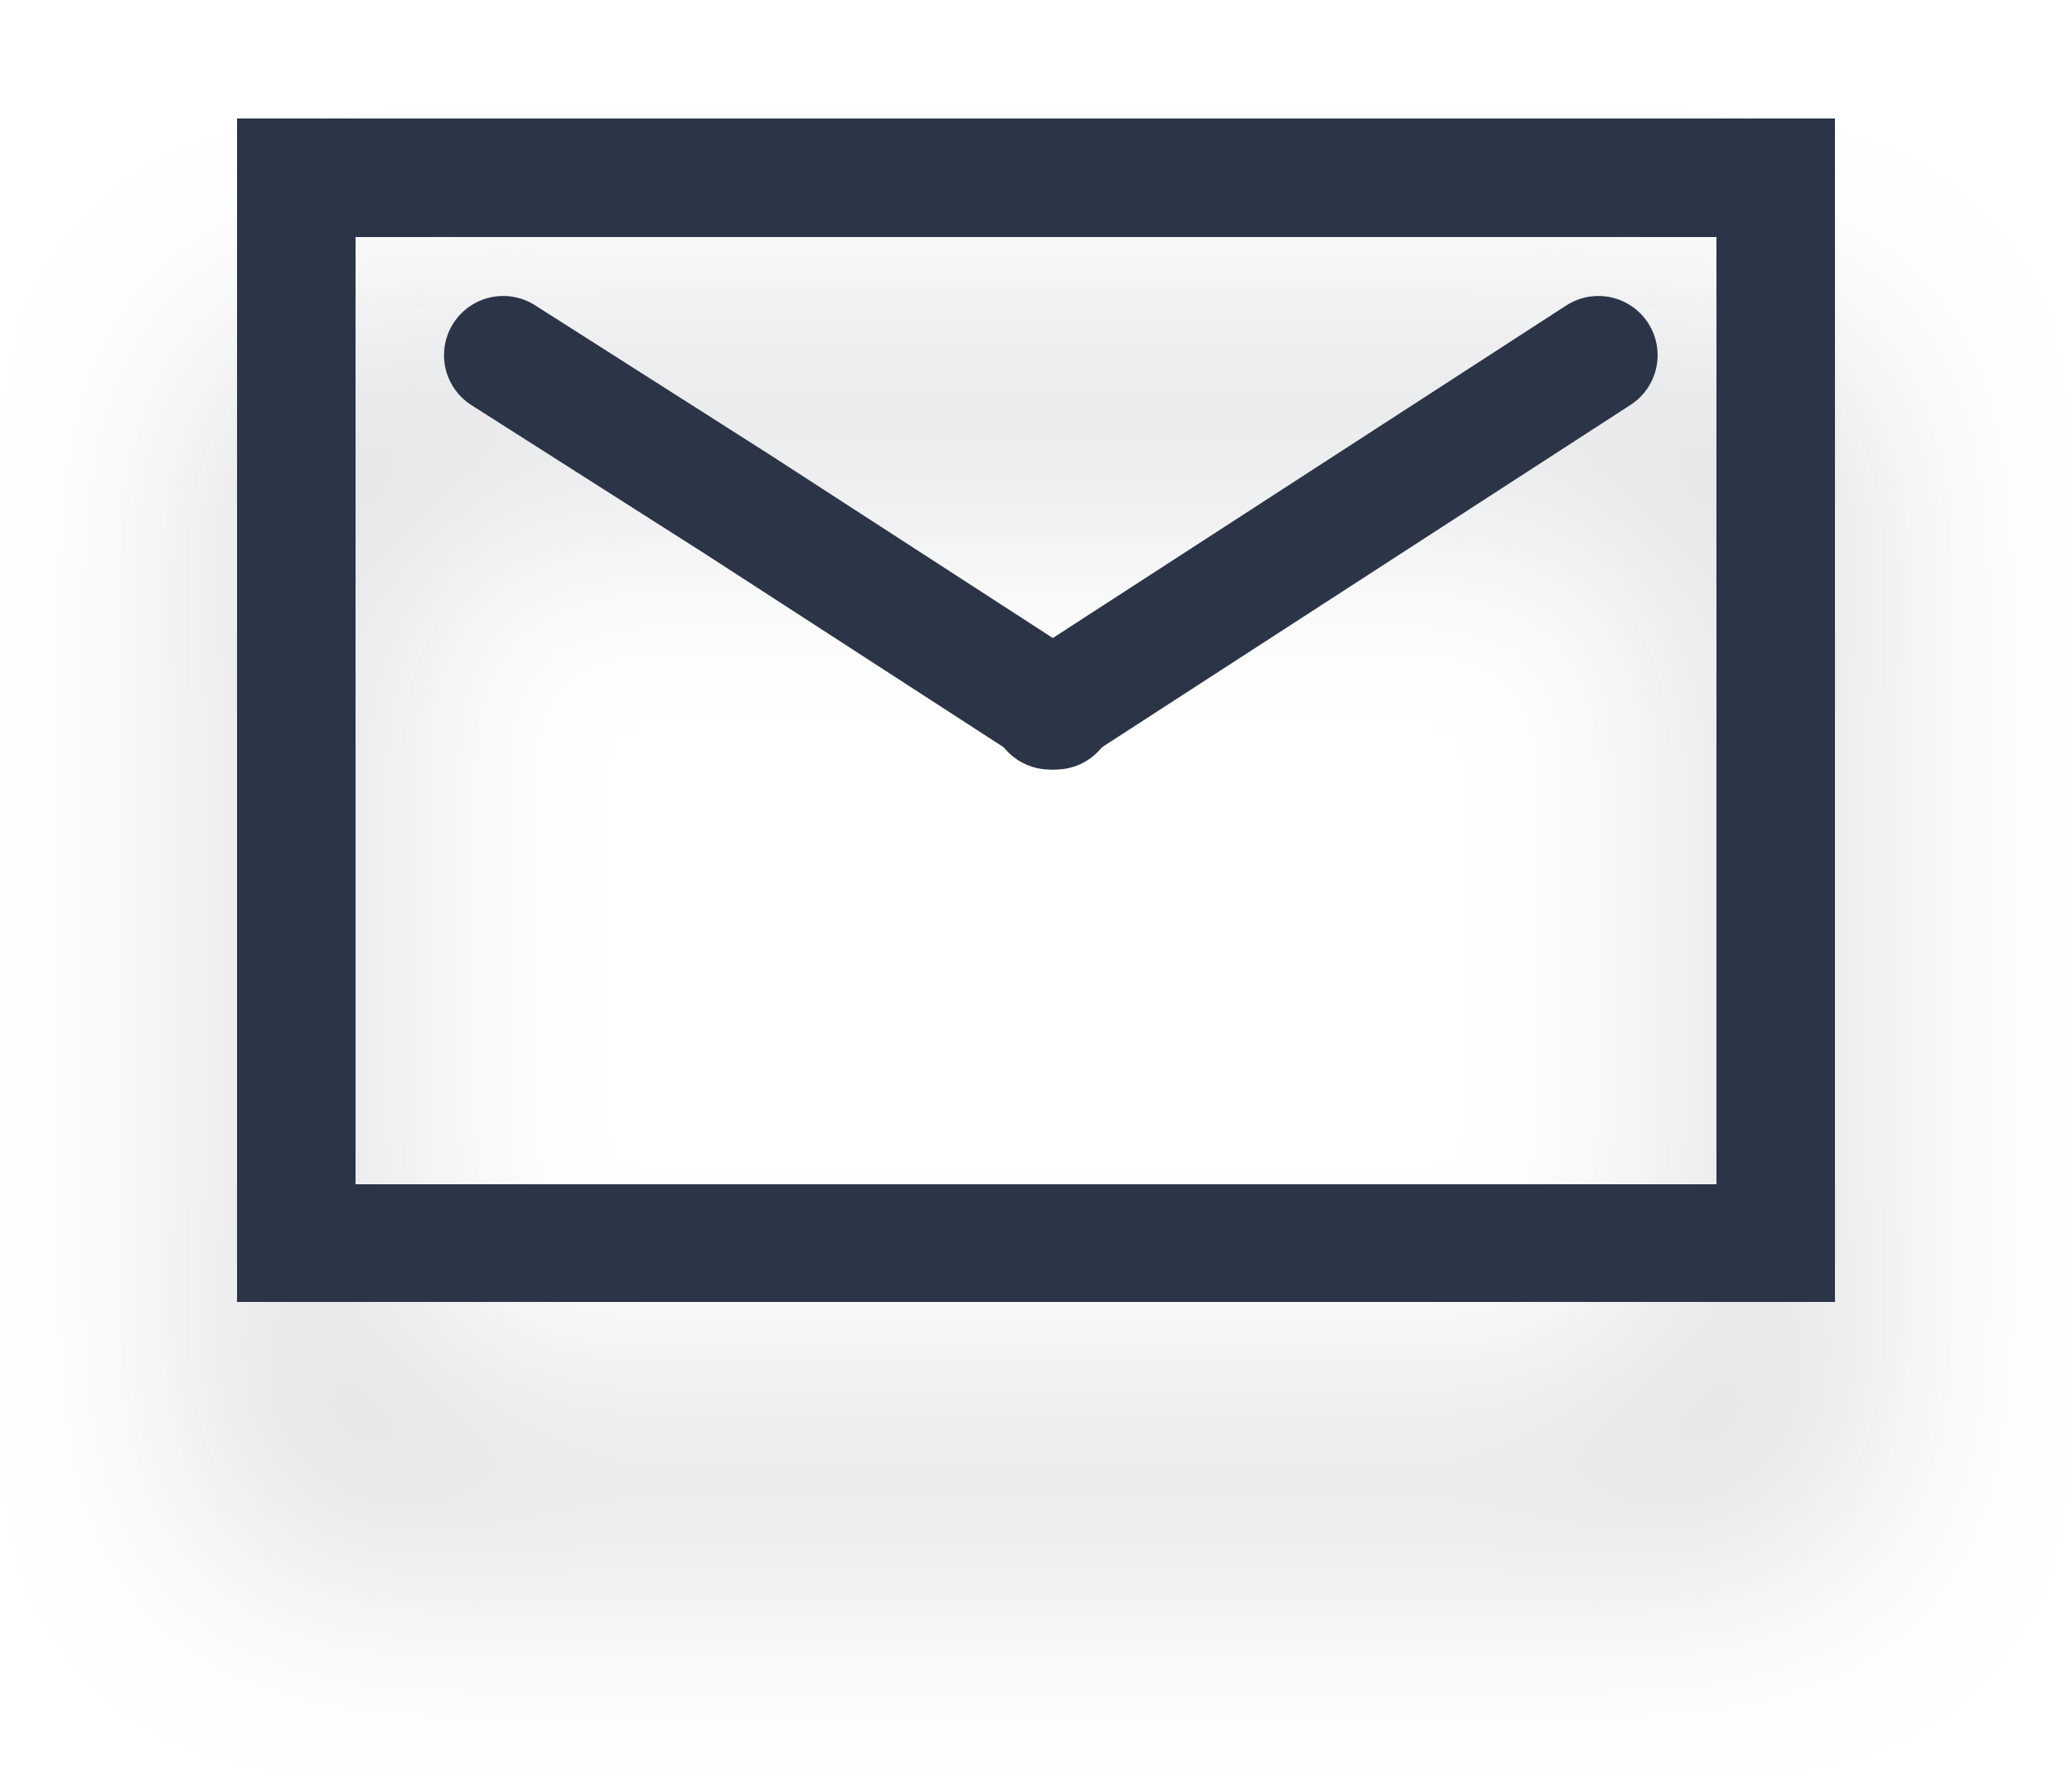
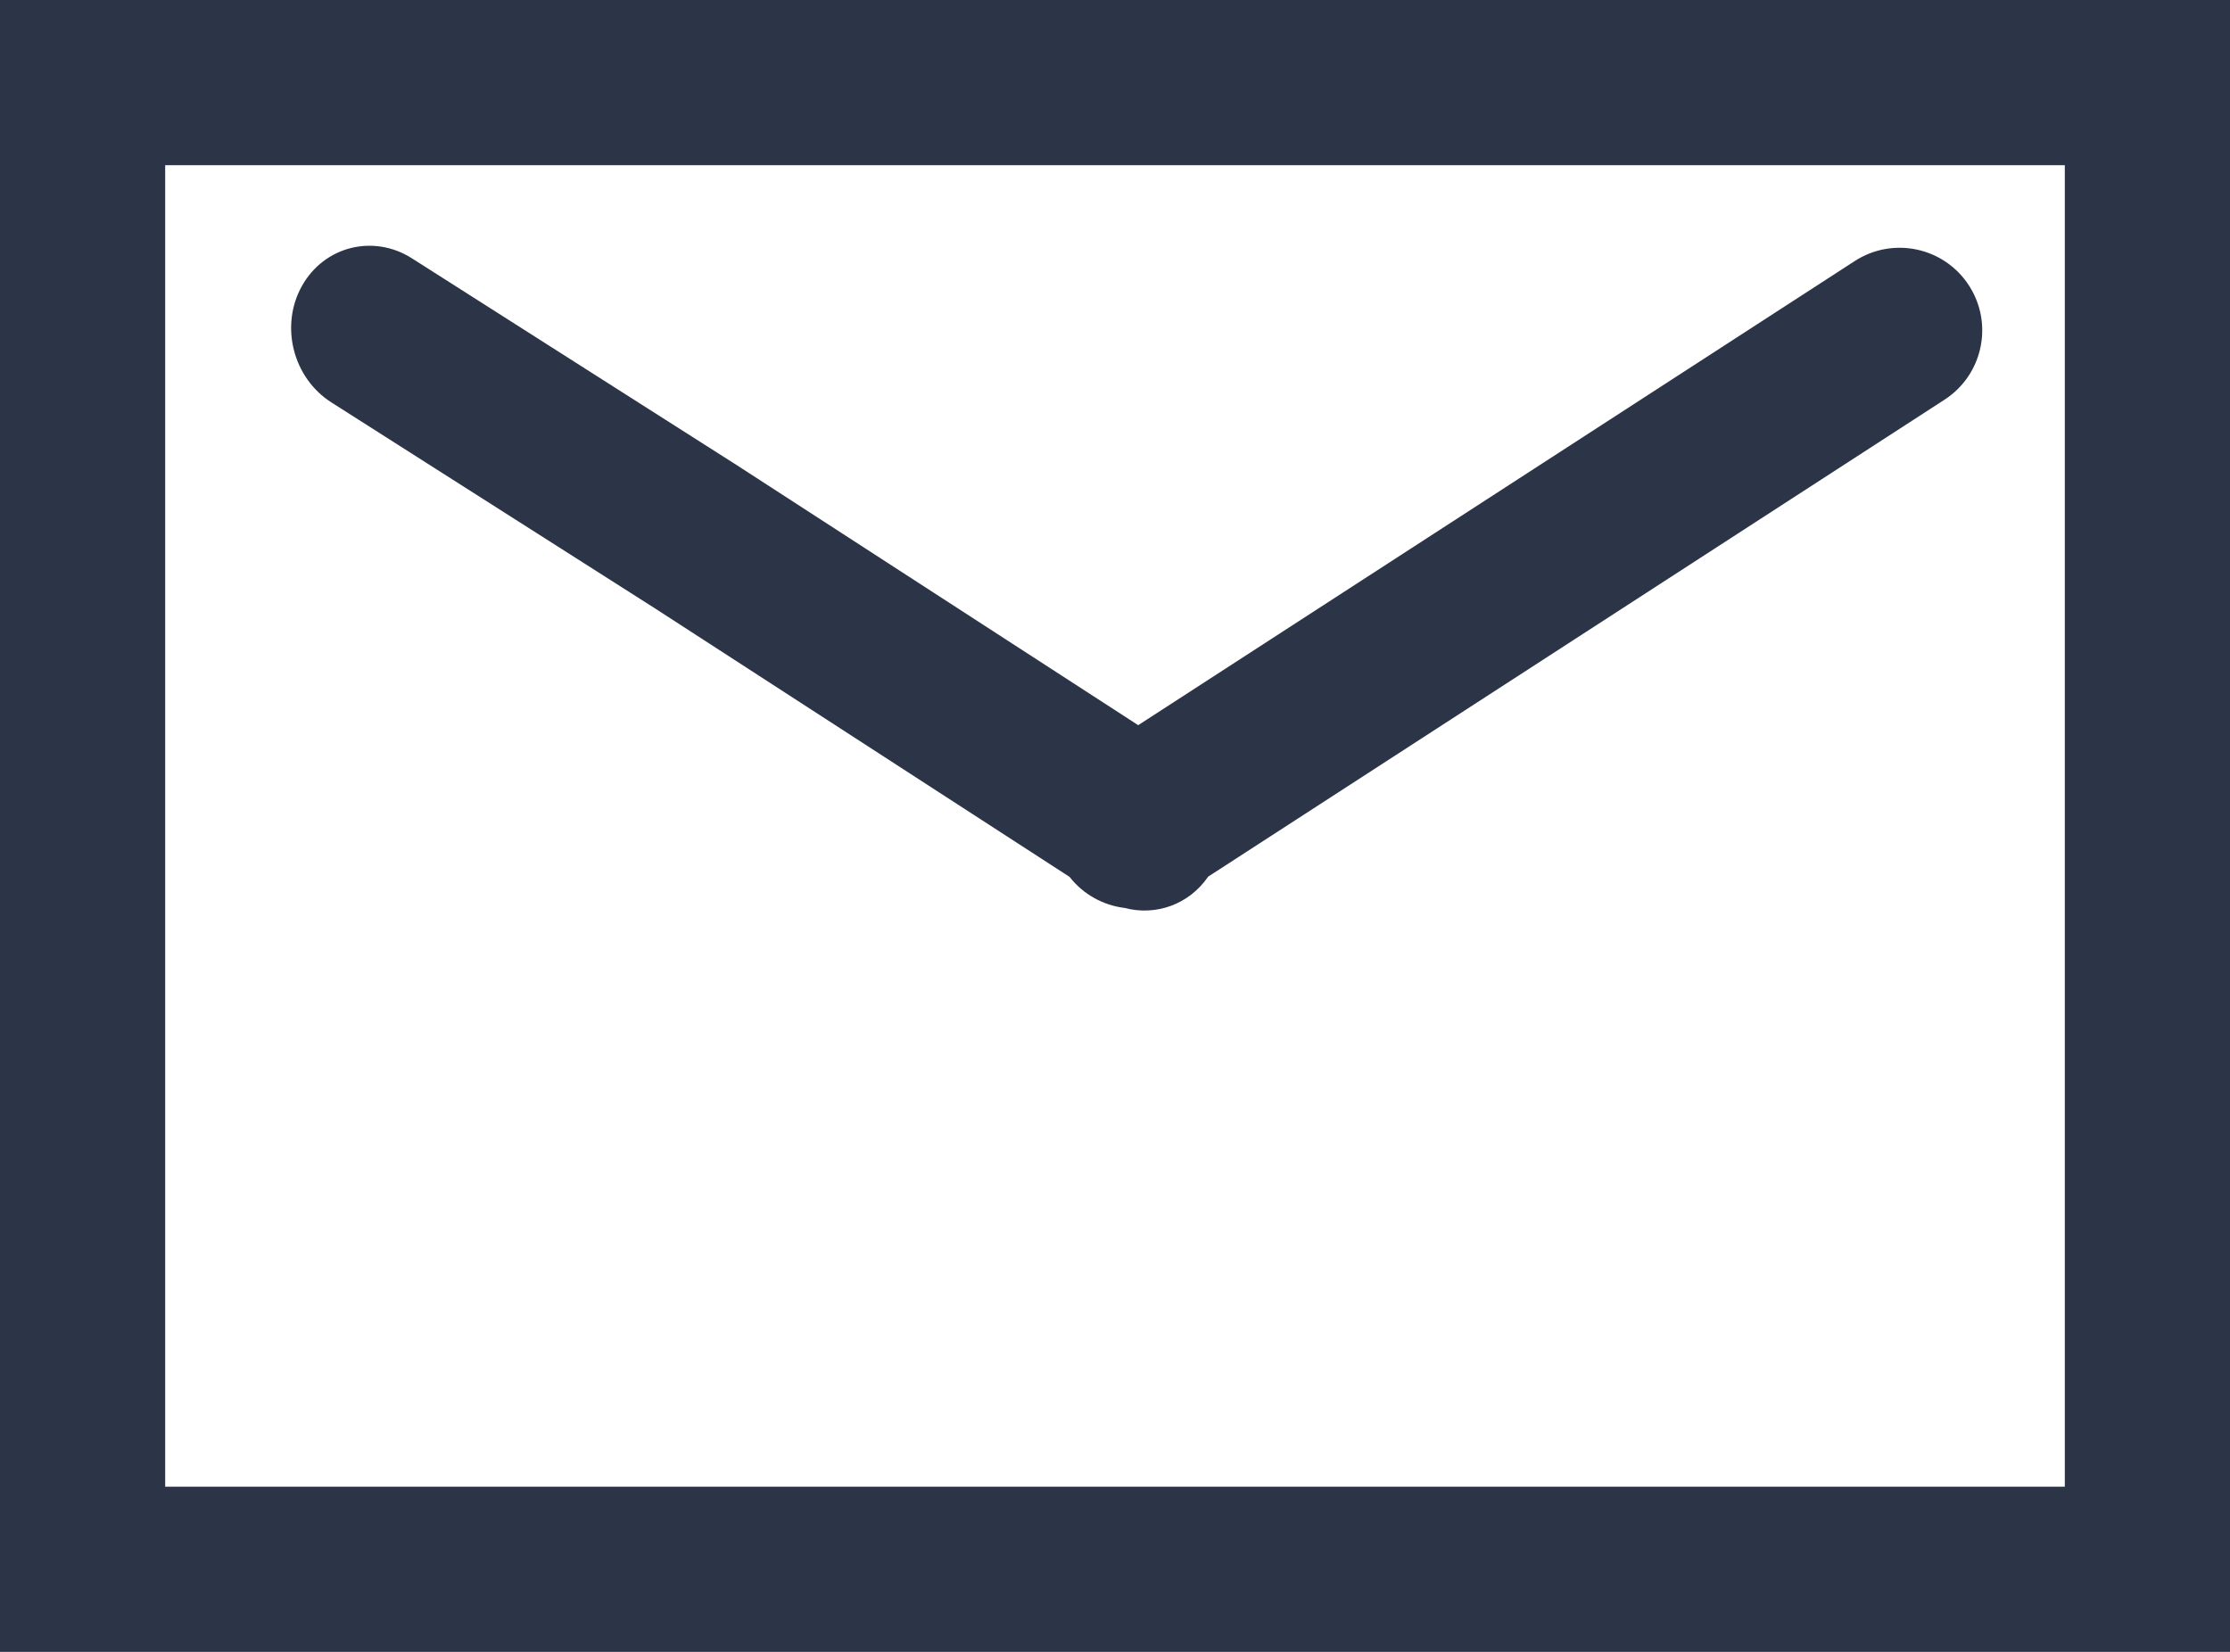
- <svg xmlns="http://www.w3.org/2000/svg" width="35" height="30" viewBox="0 0 35 30" fill="none">
-   <g filter="url(#filter0_bd_101_77)">
-     <rect x="5" y="3" width="25" height="18" stroke="#2C3447" stroke-width="2" shape-rendering="crispEdges" />
-   </g>
-   <path d="M27 6L17.737 12" stroke="#2C3447" stroke-width="2" stroke-linecap="round" />
-   <path d="M8.5 6L12.427 8.5L17.831 12" stroke="#2C3447" stroke-width="2" stroke-linecap="round" />
-   <defs>
-     <filter id="filter0_bd_101_77" x="0" y="-2" width="35" height="32" filterUnits="userSpaceOnUse" color-interpolation-filters="sRGB">
-       <feFlood flood-opacity="0" result="BackgroundImageFix" />
-       <feGaussianBlur in="BackgroundImageFix" stdDeviation="2" />
-       <feComposite in2="SourceAlpha" operator="in" result="effect1_backgroundBlur_101_77" />
-       <feColorMatrix in="SourceAlpha" type="matrix" values="0 0 0 0 0 0 0 0 0 0 0 0 0 0 0 0 0 0 127 0" result="hardAlpha" />
-       <feOffset dy="4" />
-       <feGaussianBlur stdDeviation="2" />
-       <feComposite in2="hardAlpha" operator="out" />
-       <feColorMatrix type="matrix" values="0 0 0 0 0.176 0 0 0 0 0.208 0 0 0 0 0.282 0 0 0 0.24 0" />
-       <feBlend mode="normal" in2="effect1_backgroundBlur_101_77" result="effect2_dropShadow_101_77" />
-       <feBlend mode="normal" in="SourceGraphic" in2="effect2_dropShadow_101_77" result="shape" />
-     </filter>
-   </defs>
+ <svg xmlns="http://www.w3.org/2000/svg" width="27" height="20" viewBox="0 0 27 20" fill="none">
+   <path fill-rule="evenodd" clip-rule="evenodd" d="M0 0H27V20H0V0ZM2 2V18H25V2H2ZM13.781 8.78L8.921 5.632L4.988 3.128C4.522 2.831 3.925 2.981 3.656 3.462C3.386 3.944 3.546 4.575 4.012 4.872L7.935 7.369L12.95 10.617C13.118 10.832 13.361 10.962 13.617 10.993C13.994 11.093 14.397 10.951 14.628 10.614L23.544 4.839C24.007 4.539 24.14 3.92 23.839 3.456C23.539 2.993 22.92 2.86 22.456 3.161L13.781 8.78Z" fill="#2C3447" />
</svg>
